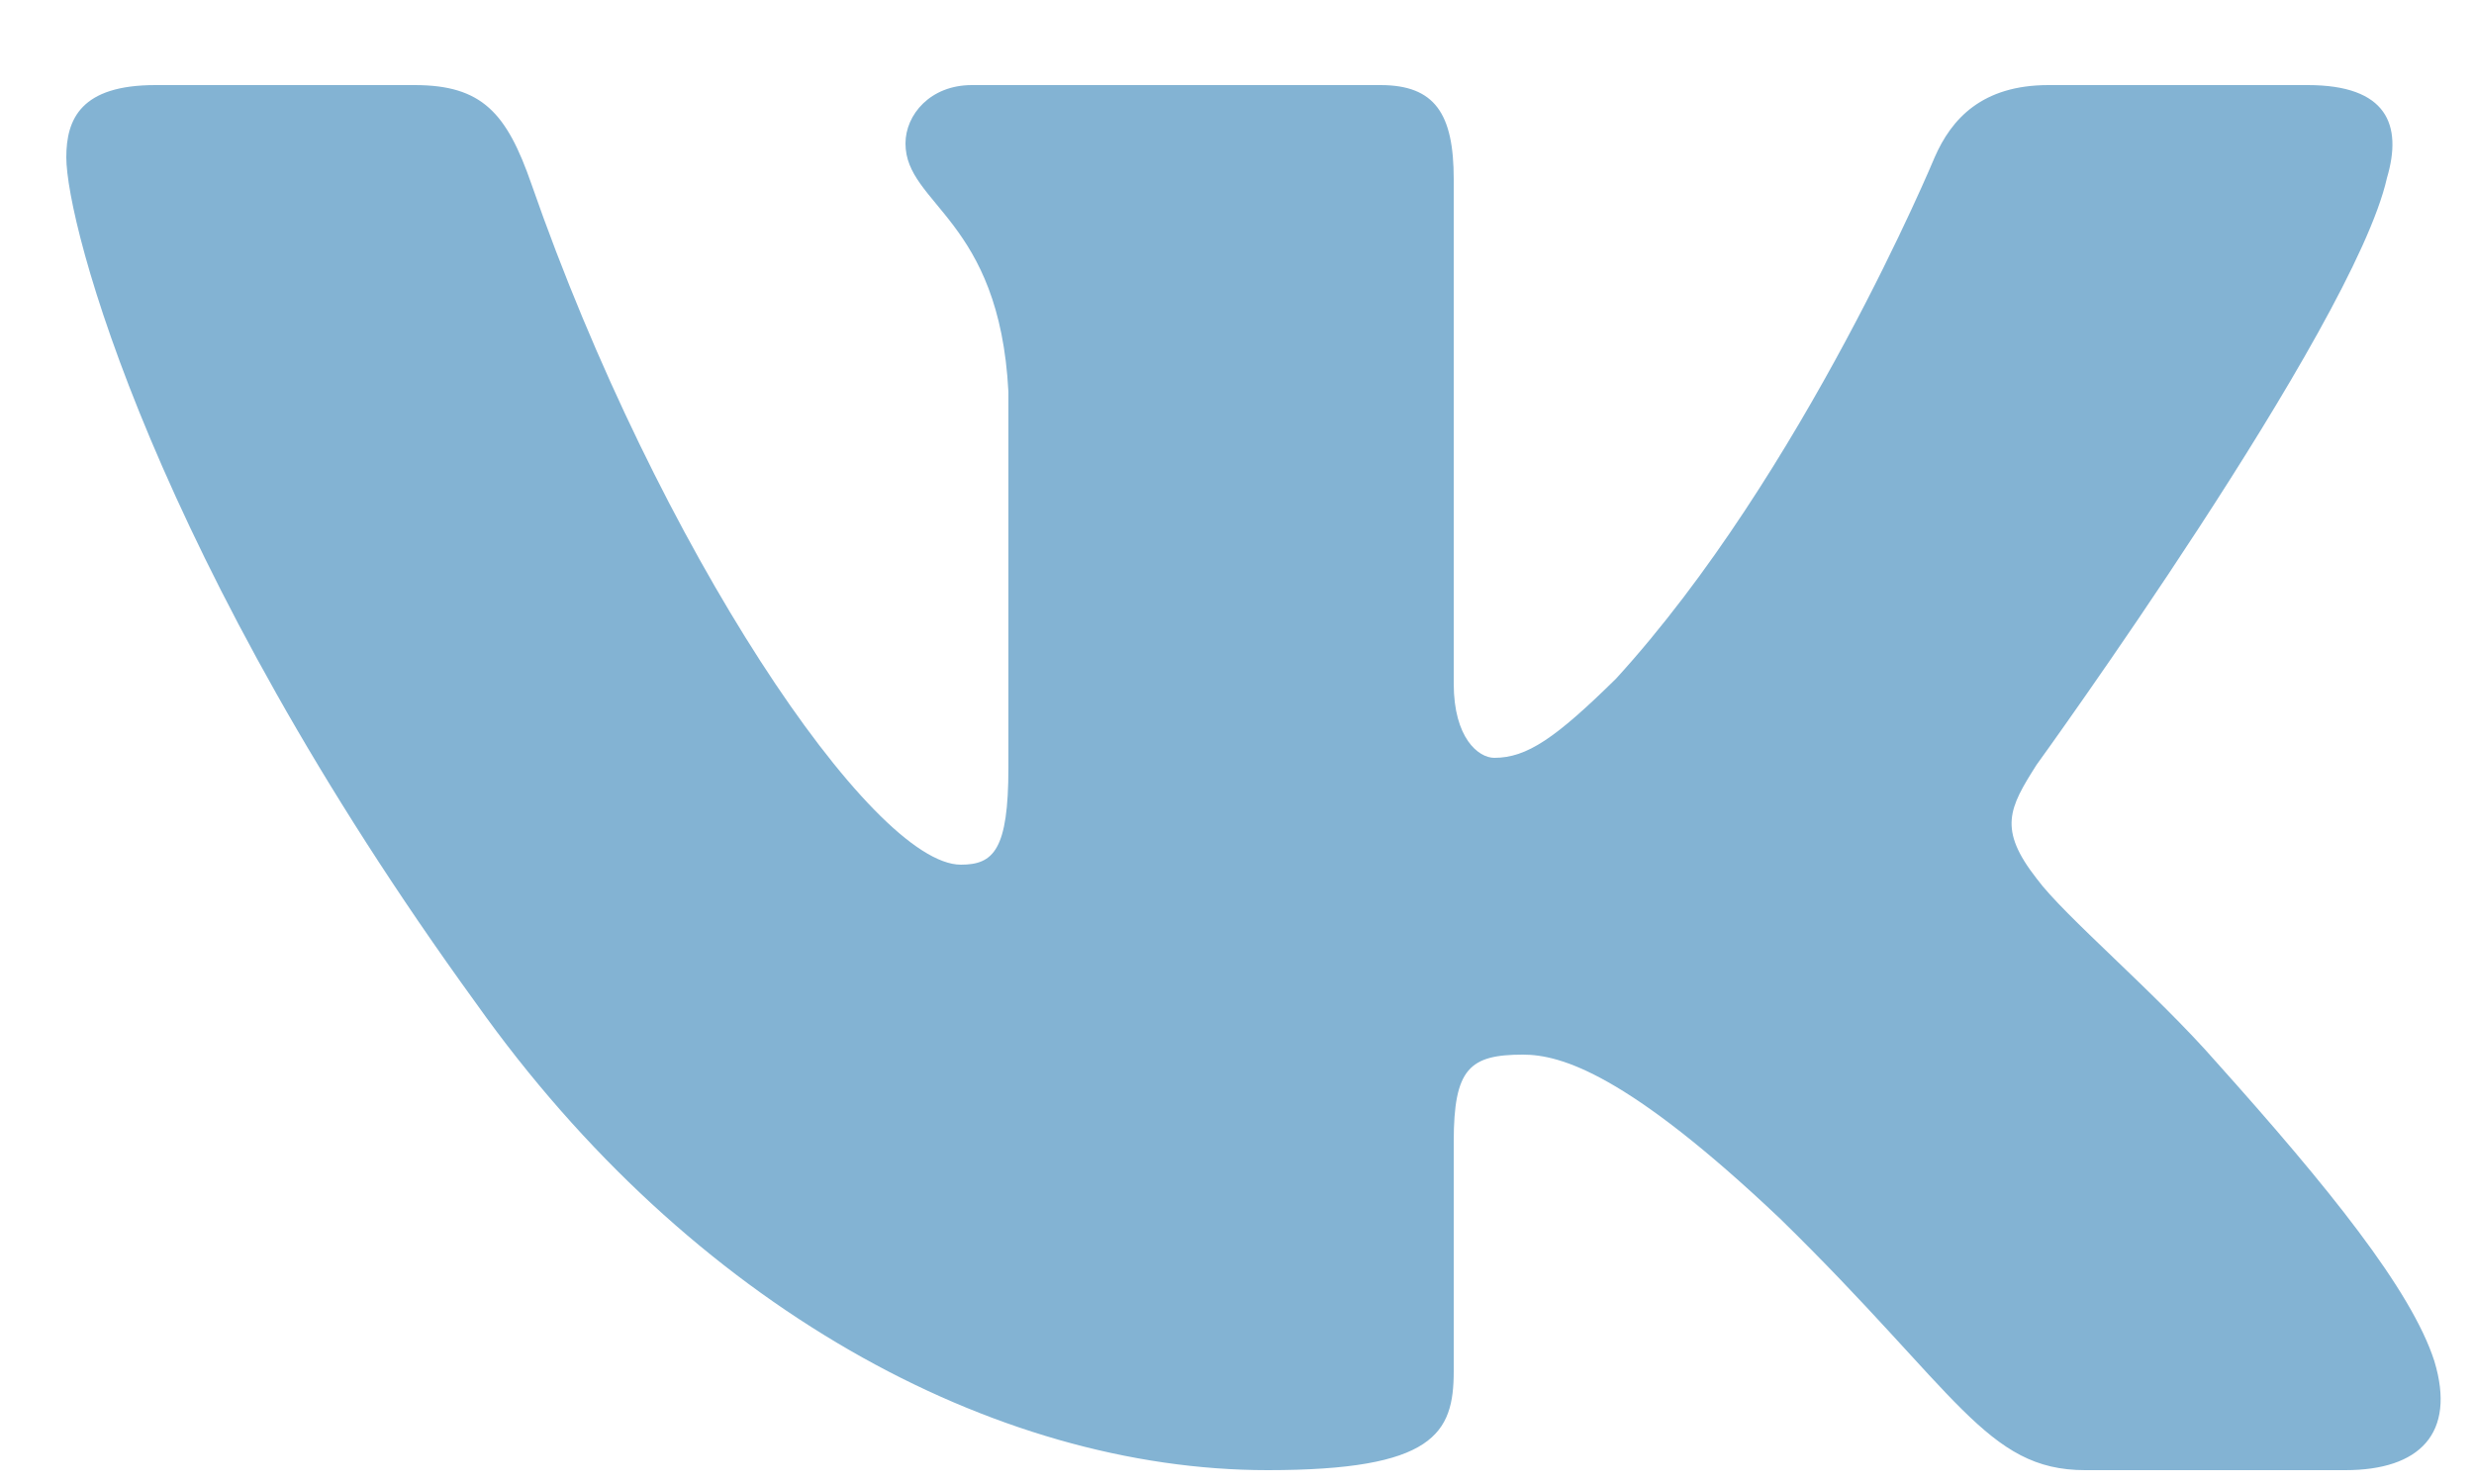
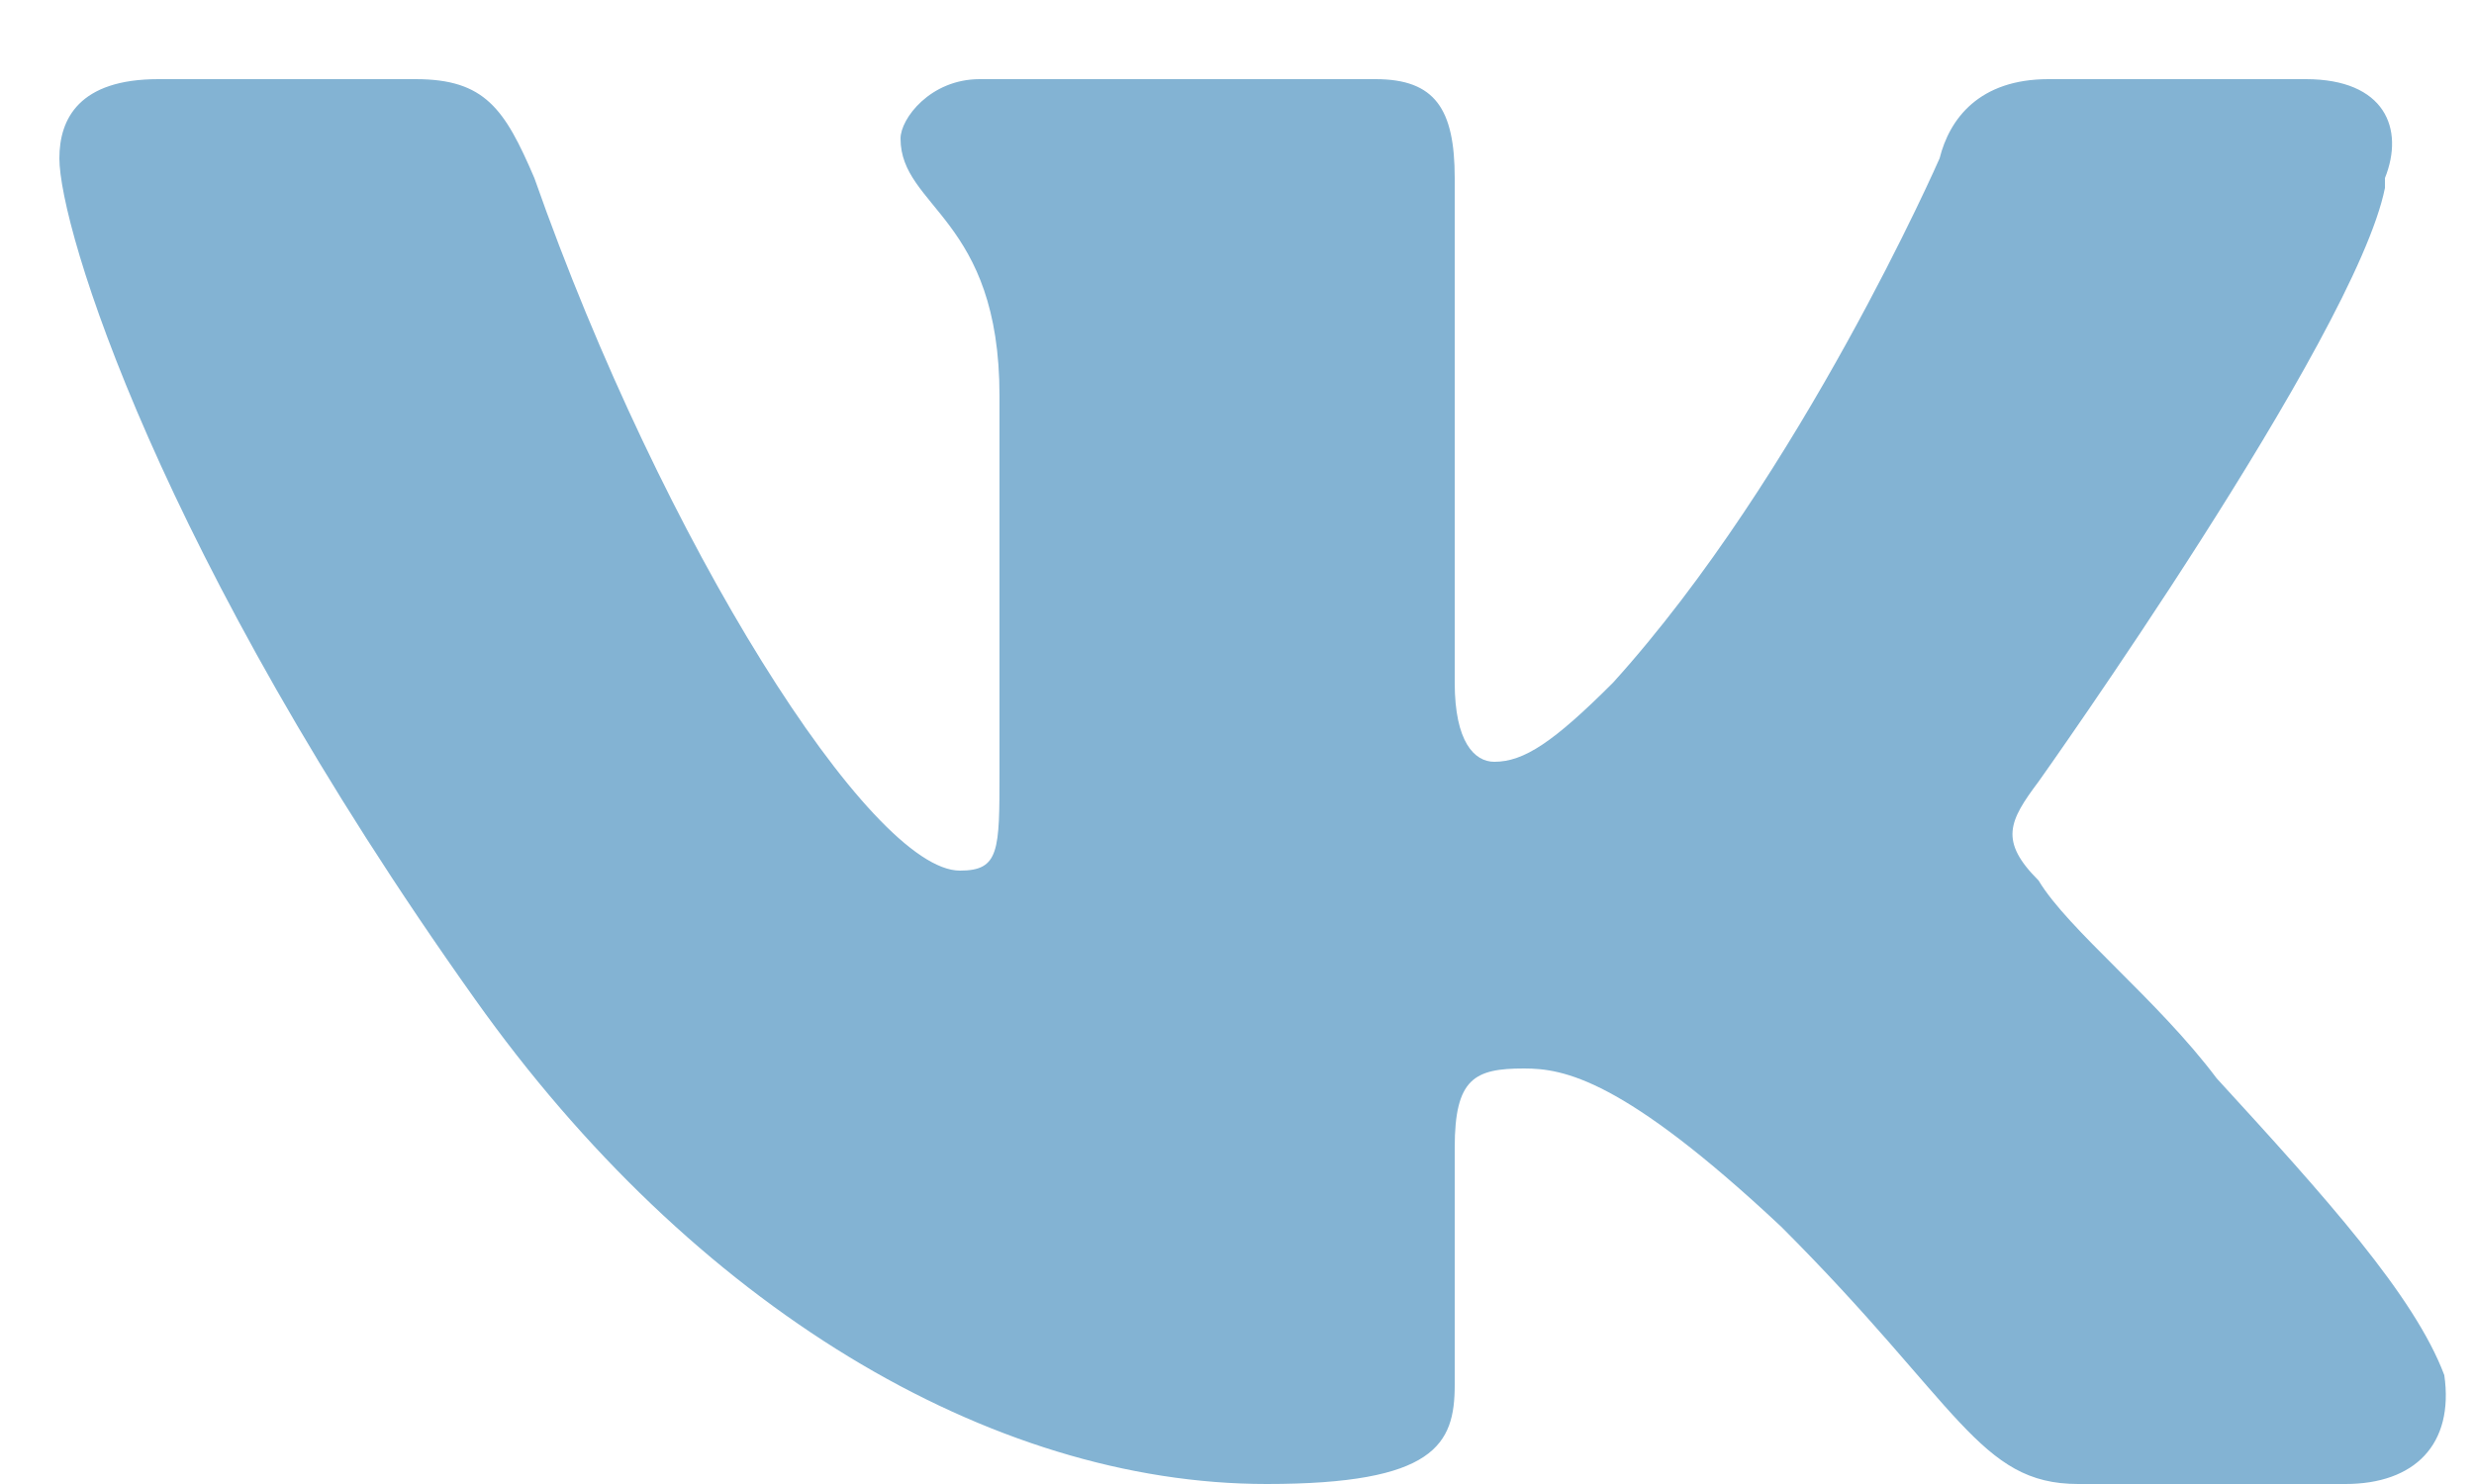
- <svg xmlns="http://www.w3.org/2000/svg" width="25" height="15" fill="none">
-   <path fill="#83B3D3" fill-rule="evenodd" d="M24.12 1.8c.16-.54 0-.94-.8-.94H20.7c-.67 0-.98.34-1.15.73 0 0-1.33 3.2-3.22 5.27-.61.6-.9.8-1.23.8-.16 0-.41-.2-.41-.75v-5.1c0-.66-.19-.95-.74-.95H9.82c-.42 0-.67.3-.67.59 0 .62.95.76 1.04 2.51v3.8c0 .83-.15.98-.48.98-.9 0-3.06-3.2-4.34-6.88-.25-.72-.5-1-1.18-1H1.57c-.75 0-.9.34-.9.73 0 .68.89 4.07 4.14 8.55 2.17 3.06 5.23 4.72 8 4.72 1.68 0 1.88-.37 1.88-1v-2.32c0-.74.16-.88.7-.88.38 0 1.05.19 2.6 1.66 1.79 1.75 2.08 2.54 3.08 2.54h2.63c.75 0 1.12-.37.9-1.1-.23-.72-1.08-1.77-2.2-3.02-.62-.71-1.54-1.48-1.82-1.86-.39-.5-.28-.71 0-1.15 0 0 3.2-4.42 3.54-5.93Z" clip-rule="evenodd" />
+ <svg xmlns="http://www.w3.org/2000/svg" width="25" height="15" fill="none" viewBox="0 0 25 15">
+   <path fill="#83B3D3" fill-rule="evenodd" d="M24.1 1.8c.2-.5 0-1-.8-1h-2.6c-.7 0-1 .4-1.1.8 0 0-1.4 3.2-3.3 5.3-.6.6-.9.8-1.2.8-.2 0-.4-.2-.4-.8V1.8c0-.7-.2-1-.8-1h-4c-.5 0-.8.4-.8.6 0 .7 1 .8 1 2.6v3.8c0 .8 0 1-.4 1-.9 0-3-3.3-4.3-7-.3-.7-.5-1-1.2-1H1.6c-.8 0-1 .4-1 .8 0 .7 1 4 4.2 8.5C7 13.2 10 15 12.8 15c1.7 0 1.9-.4 1.9-1v-2.4c0-.7.2-.8.7-.8.4 0 1 .1 2.6 1.6 1.8 1.8 2 2.6 3 2.6h2.7c.7 0 1.1-.4 1-1.1-.3-.8-1.2-1.8-2.3-3-.6-.8-1.5-1.5-1.8-2-.4-.4-.3-.6 0-1 0 0 3.2-4.5 3.5-6Z" clip-rule="evenodd" />
</svg>
